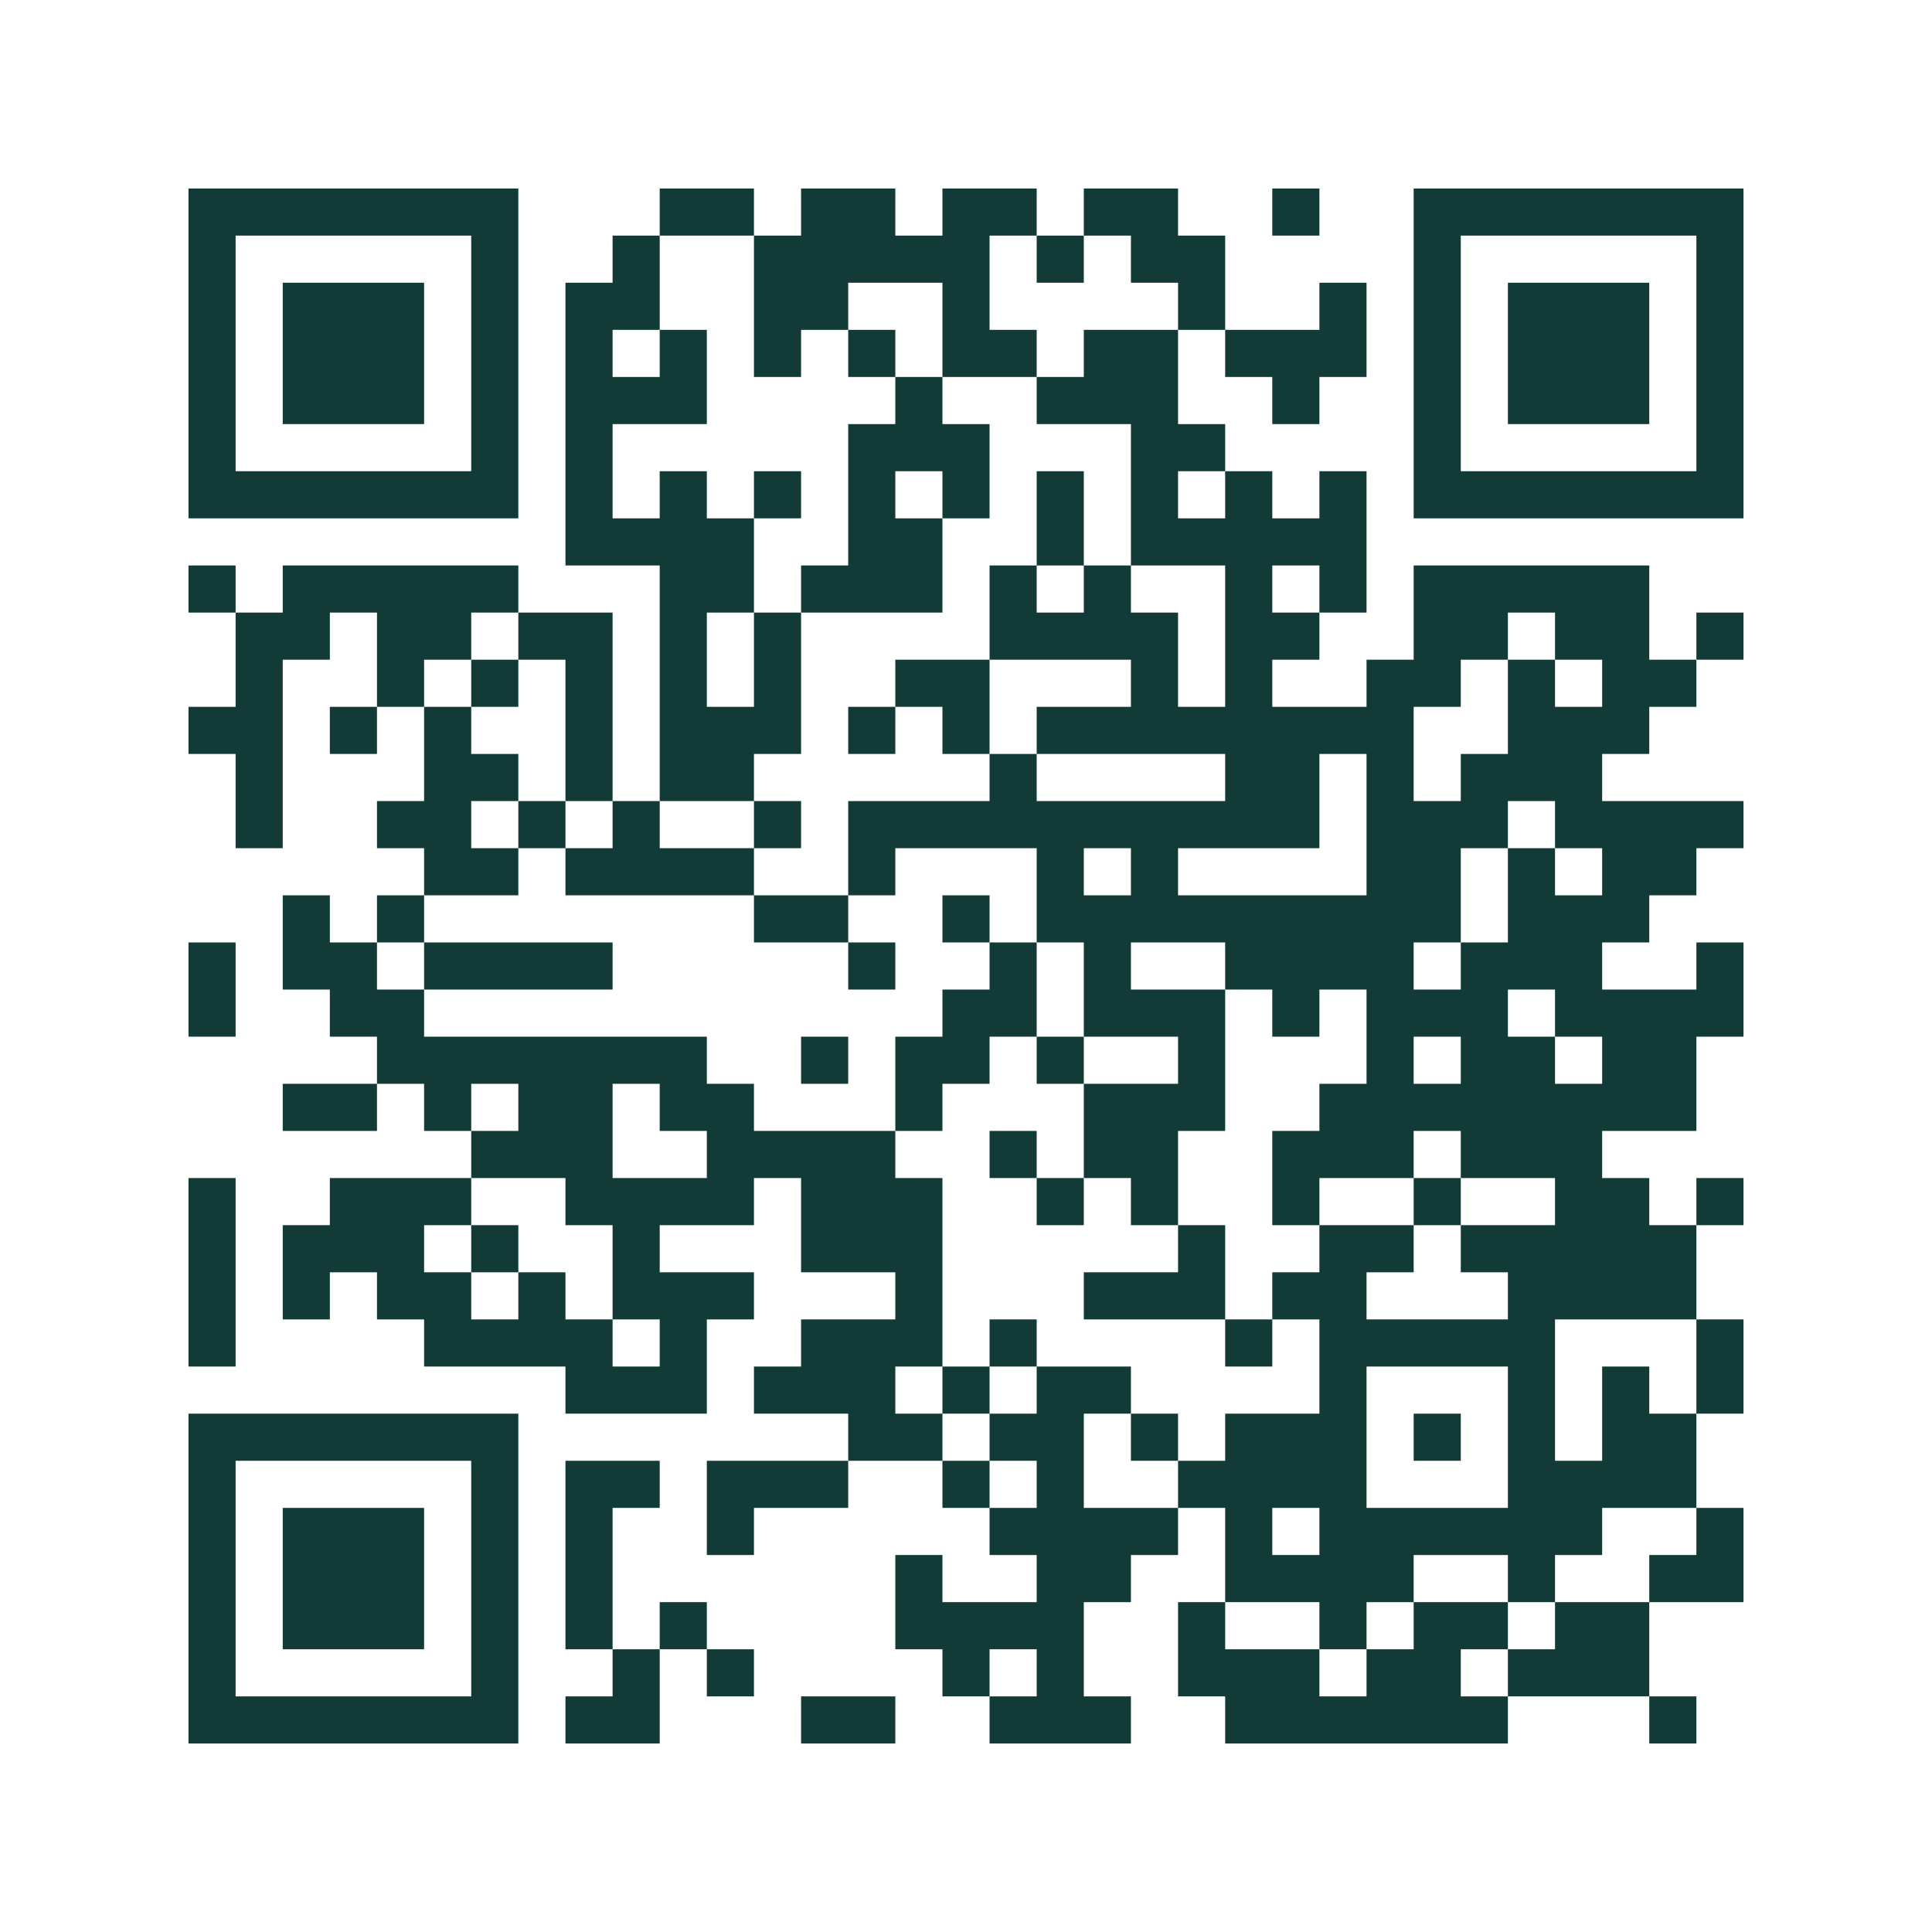
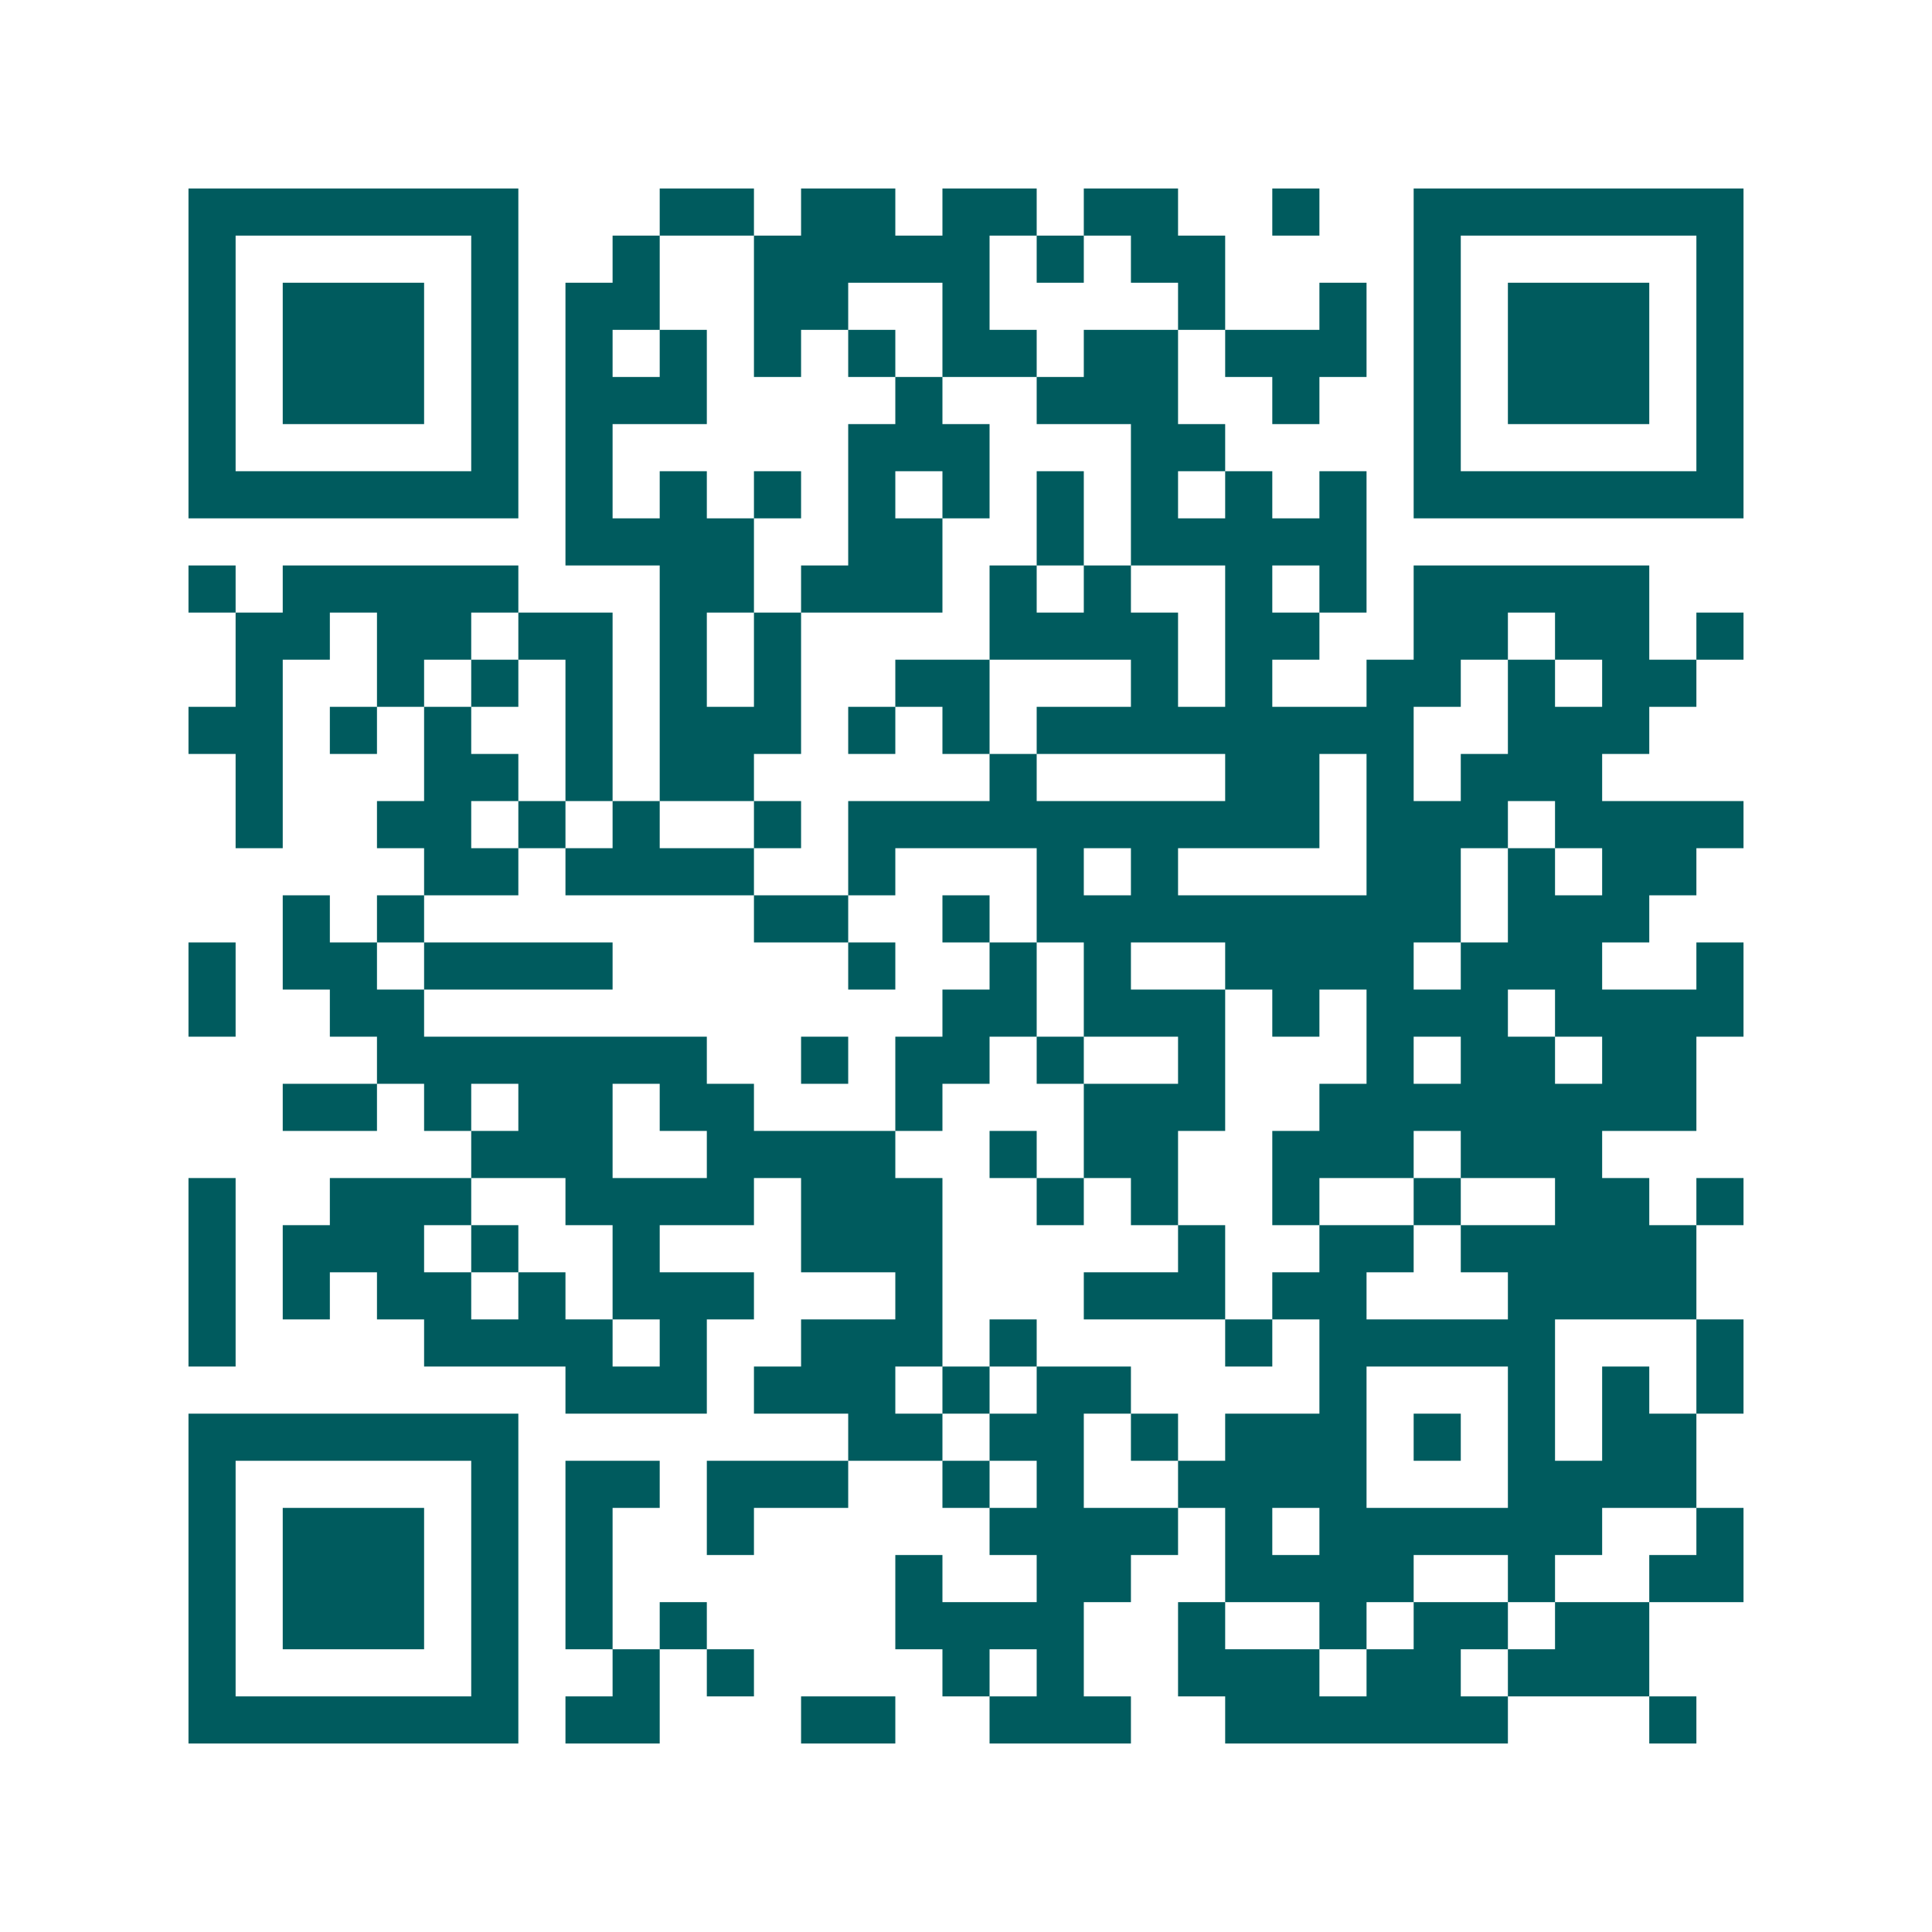
<svg xmlns="http://www.w3.org/2000/svg" width="41" height="41" class="segno">
  <path fill="#fff" d="M0 0h41v41h-41z" />
-   <path class="qrline" stroke="#123a36" d="M4 4.5h7m3 0h2m1 0h2m1 0h2m1 0h2m2 0h1m2 0h7m-33 1h1m5 0h1m2 0h1m2 0h5m1 0h1m1 0h2m4 0h1m5 0h1m-33 1h1m1 0h3m1 0h1m1 0h2m2 0h2m2 0h1m4 0h1m2 0h1m1 0h1m1 0h3m1 0h1m-33 1h1m1 0h3m1 0h1m1 0h1m1 0h1m1 0h1m1 0h1m1 0h2m1 0h2m1 0h3m1 0h1m1 0h3m1 0h1m-33 1h1m1 0h3m1 0h1m1 0h3m4 0h1m2 0h3m2 0h1m2 0h1m1 0h3m1 0h1m-33 1h1m5 0h1m1 0h1m5 0h3m3 0h2m4 0h1m5 0h1m-33 1h7m1 0h1m1 0h1m1 0h1m1 0h1m1 0h1m1 0h1m1 0h1m1 0h1m1 0h1m1 0h7m-25 1h4m2 0h2m2 0h1m1 0h5m-25 1h1m1 0h5m3 0h2m1 0h3m1 0h1m1 0h1m2 0h1m1 0h1m1 0h5m-30 1h2m1 0h2m1 0h2m1 0h1m1 0h1m4 0h4m1 0h2m2 0h2m1 0h2m1 0h1m-32 1h1m2 0h1m1 0h1m1 0h1m1 0h1m1 0h1m2 0h2m3 0h1m1 0h1m2 0h2m1 0h1m1 0h2m-32 1h2m1 0h1m1 0h1m2 0h1m1 0h3m1 0h1m1 0h1m1 0h8m2 0h3m-30 1h1m3 0h2m1 0h1m1 0h2m5 0h1m4 0h2m1 0h1m1 0h3m-29 1h1m2 0h2m1 0h1m1 0h1m2 0h1m1 0h10m1 0h3m1 0h4m-28 1h2m1 0h4m2 0h1m3 0h1m1 0h1m4 0h2m1 0h1m1 0h2m-30 1h1m1 0h1m7 0h2m2 0h1m1 0h9m1 0h3m-31 1h1m1 0h2m1 0h4m5 0h1m2 0h1m1 0h1m2 0h4m1 0h3m2 0h1m-33 1h1m2 0h2m11 0h2m1 0h3m1 0h1m1 0h3m1 0h4m-29 1h7m2 0h1m1 0h2m1 0h1m2 0h1m3 0h1m1 0h2m1 0h2m-30 1h2m1 0h1m1 0h2m1 0h2m3 0h1m3 0h3m2 0h8m-26 1h3m2 0h4m2 0h1m1 0h2m2 0h3m1 0h3m-30 1h1m2 0h3m2 0h4m1 0h3m2 0h1m1 0h1m2 0h1m2 0h1m2 0h2m1 0h1m-33 1h1m1 0h3m1 0h1m2 0h1m3 0h3m5 0h1m2 0h2m1 0h5m-32 1h1m1 0h1m1 0h2m1 0h1m1 0h3m3 0h1m3 0h3m1 0h2m3 0h4m-32 1h1m4 0h4m1 0h1m2 0h3m1 0h1m4 0h1m1 0h5m3 0h1m-25 1h3m1 0h3m1 0h1m1 0h2m4 0h1m3 0h1m1 0h1m1 0h1m-33 1h7m7 0h2m1 0h2m1 0h1m1 0h3m1 0h1m1 0h1m1 0h2m-32 1h1m5 0h1m1 0h2m1 0h3m2 0h1m1 0h1m2 0h4m3 0h4m-32 1h1m1 0h3m1 0h1m1 0h1m2 0h1m5 0h4m1 0h1m1 0h6m2 0h1m-33 1h1m1 0h3m1 0h1m1 0h1m6 0h1m2 0h2m2 0h4m2 0h1m2 0h2m-33 1h1m1 0h3m1 0h1m1 0h1m1 0h1m4 0h4m2 0h1m2 0h1m1 0h2m1 0h2m-31 1h1m5 0h1m2 0h1m1 0h1m4 0h1m1 0h1m2 0h3m1 0h2m1 0h3m-31 1h7m1 0h2m3 0h2m2 0h3m2 0h6m3 0h1" />
+   <path class="qrline" stroke="#005b5e" d="M4 4.5h7m3 0h2m1 0h2m1 0h2m1 0h2m2 0h1m2 0h7m-33 1h1m5 0h1m2 0h1m2 0h5m1 0h1m1 0h2m4 0h1m5 0h1m-33 1h1m1 0h3m1 0h1m1 0h2m2 0h2m2 0h1m4 0h1m2 0h1m1 0h1m1 0h3m1 0h1m-33 1h1m1 0h3m1 0h1m1 0h1m1 0h1m1 0h1m1 0h1m1 0h2m1 0h2m1 0h3m1 0h1m1 0h3m1 0h1m-33 1h1m1 0h3m1 0h1m1 0h3m4 0h1m2 0h3m2 0h1m2 0h1m1 0h3m1 0h1m-33 1h1m5 0h1m1 0h1m5 0h3m3 0h2m4 0h1m5 0h1m-33 1h7m1 0h1m1 0h1m1 0h1m1 0h1m1 0h1m1 0h1m1 0h1m1 0h1m1 0h1m1 0h7m-25 1h4m2 0h2m2 0h1m1 0h5m-25 1h1m1 0h5m3 0h2m1 0h3m1 0h1m1 0h1m2 0h1m1 0h1m1 0h5m-30 1h2m1 0h2m1 0h2m1 0h1m1 0h1m4 0h4m1 0h2m2 0h2m1 0h2m1 0h1m-32 1h1m2 0h1m1 0h1m1 0h1m1 0h1m1 0h1m2 0h2m3 0h1m1 0h1m2 0h2m1 0h1m1 0h2m-32 1h2m1 0h1m1 0h1m2 0h1m1 0h3m1 0h1m1 0h1m1 0h8m2 0h3m-30 1h1m3 0h2m1 0h1m1 0h2m5 0h1m4 0h2m1 0h1m1 0h3m-29 1h1m2 0h2m1 0h1m1 0h1m2 0h1m1 0h10m1 0h3m1 0h4m-28 1h2m1 0h4m2 0h1m3 0h1m1 0h1m4 0h2m1 0h1m1 0h2m-30 1h1m1 0h1m7 0h2m2 0h1m1 0h9m1 0h3m-31 1h1m1 0h2m1 0h4m5 0h1m2 0h1m1 0h1m2 0h4m1 0h3m2 0h1m-33 1h1m2 0h2m11 0h2m1 0h3m1 0h1m1 0h3m1 0h4m-29 1h7m2 0h1m1 0h2m1 0h1m2 0h1m3 0h1m1 0h2m1 0h2m-30 1h2m1 0h1m1 0h2m1 0h2m3 0h1m3 0h3m2 0h8m-26 1h3m2 0h4m2 0h1m1 0h2m2 0h3m1 0h3m-30 1h1m2 0h3m2 0h4m1 0h3m2 0h1m1 0h1m2 0h1m2 0h1m2 0h2m1 0h1m-33 1h1m1 0h3m1 0h1m2 0h1m3 0h3m5 0h1m2 0h2m1 0h5m-32 1h1m1 0h1m1 0h2m1 0h1m1 0h3m3 0h1m3 0h3m1 0h2m3 0h4m-32 1h1m4 0h4m1 0h1m2 0h3m1 0h1m4 0h1m1 0h5m3 0h1m-25 1h3m1 0h3m1 0h1m1 0h2m4 0h1m3 0h1m1 0h1m1 0h1m-33 1h7m7 0h2m1 0h2m1 0h1m1 0h3m1 0h1m1 0h1m1 0h2m-32 1h1m5 0h1m1 0h2m1 0h3m2 0h1m1 0h1m2 0h4m3 0h4m-32 1h1m1 0h3m1 0h1m1 0h1m2 0h1m5 0h4m1 0h1m1 0h6m2 0h1m-33 1h1m1 0h3m1 0h1m1 0h1m6 0h1m2 0h2m2 0h4m2 0h1m2 0h2m-33 1h1m1 0h3m1 0h1m1 0h1m1 0h1m4 0h4m2 0h1m2 0h1m1 0h2m1 0h2m-31 1h1m5 0h1m2 0h1m1 0h1m4 0h1m1 0h1m2 0h3m1 0h2m1 0h3m-31 1h7m1 0h2m3 0h2m2 0h3m2 0h6m3 0h1" />
</svg>
